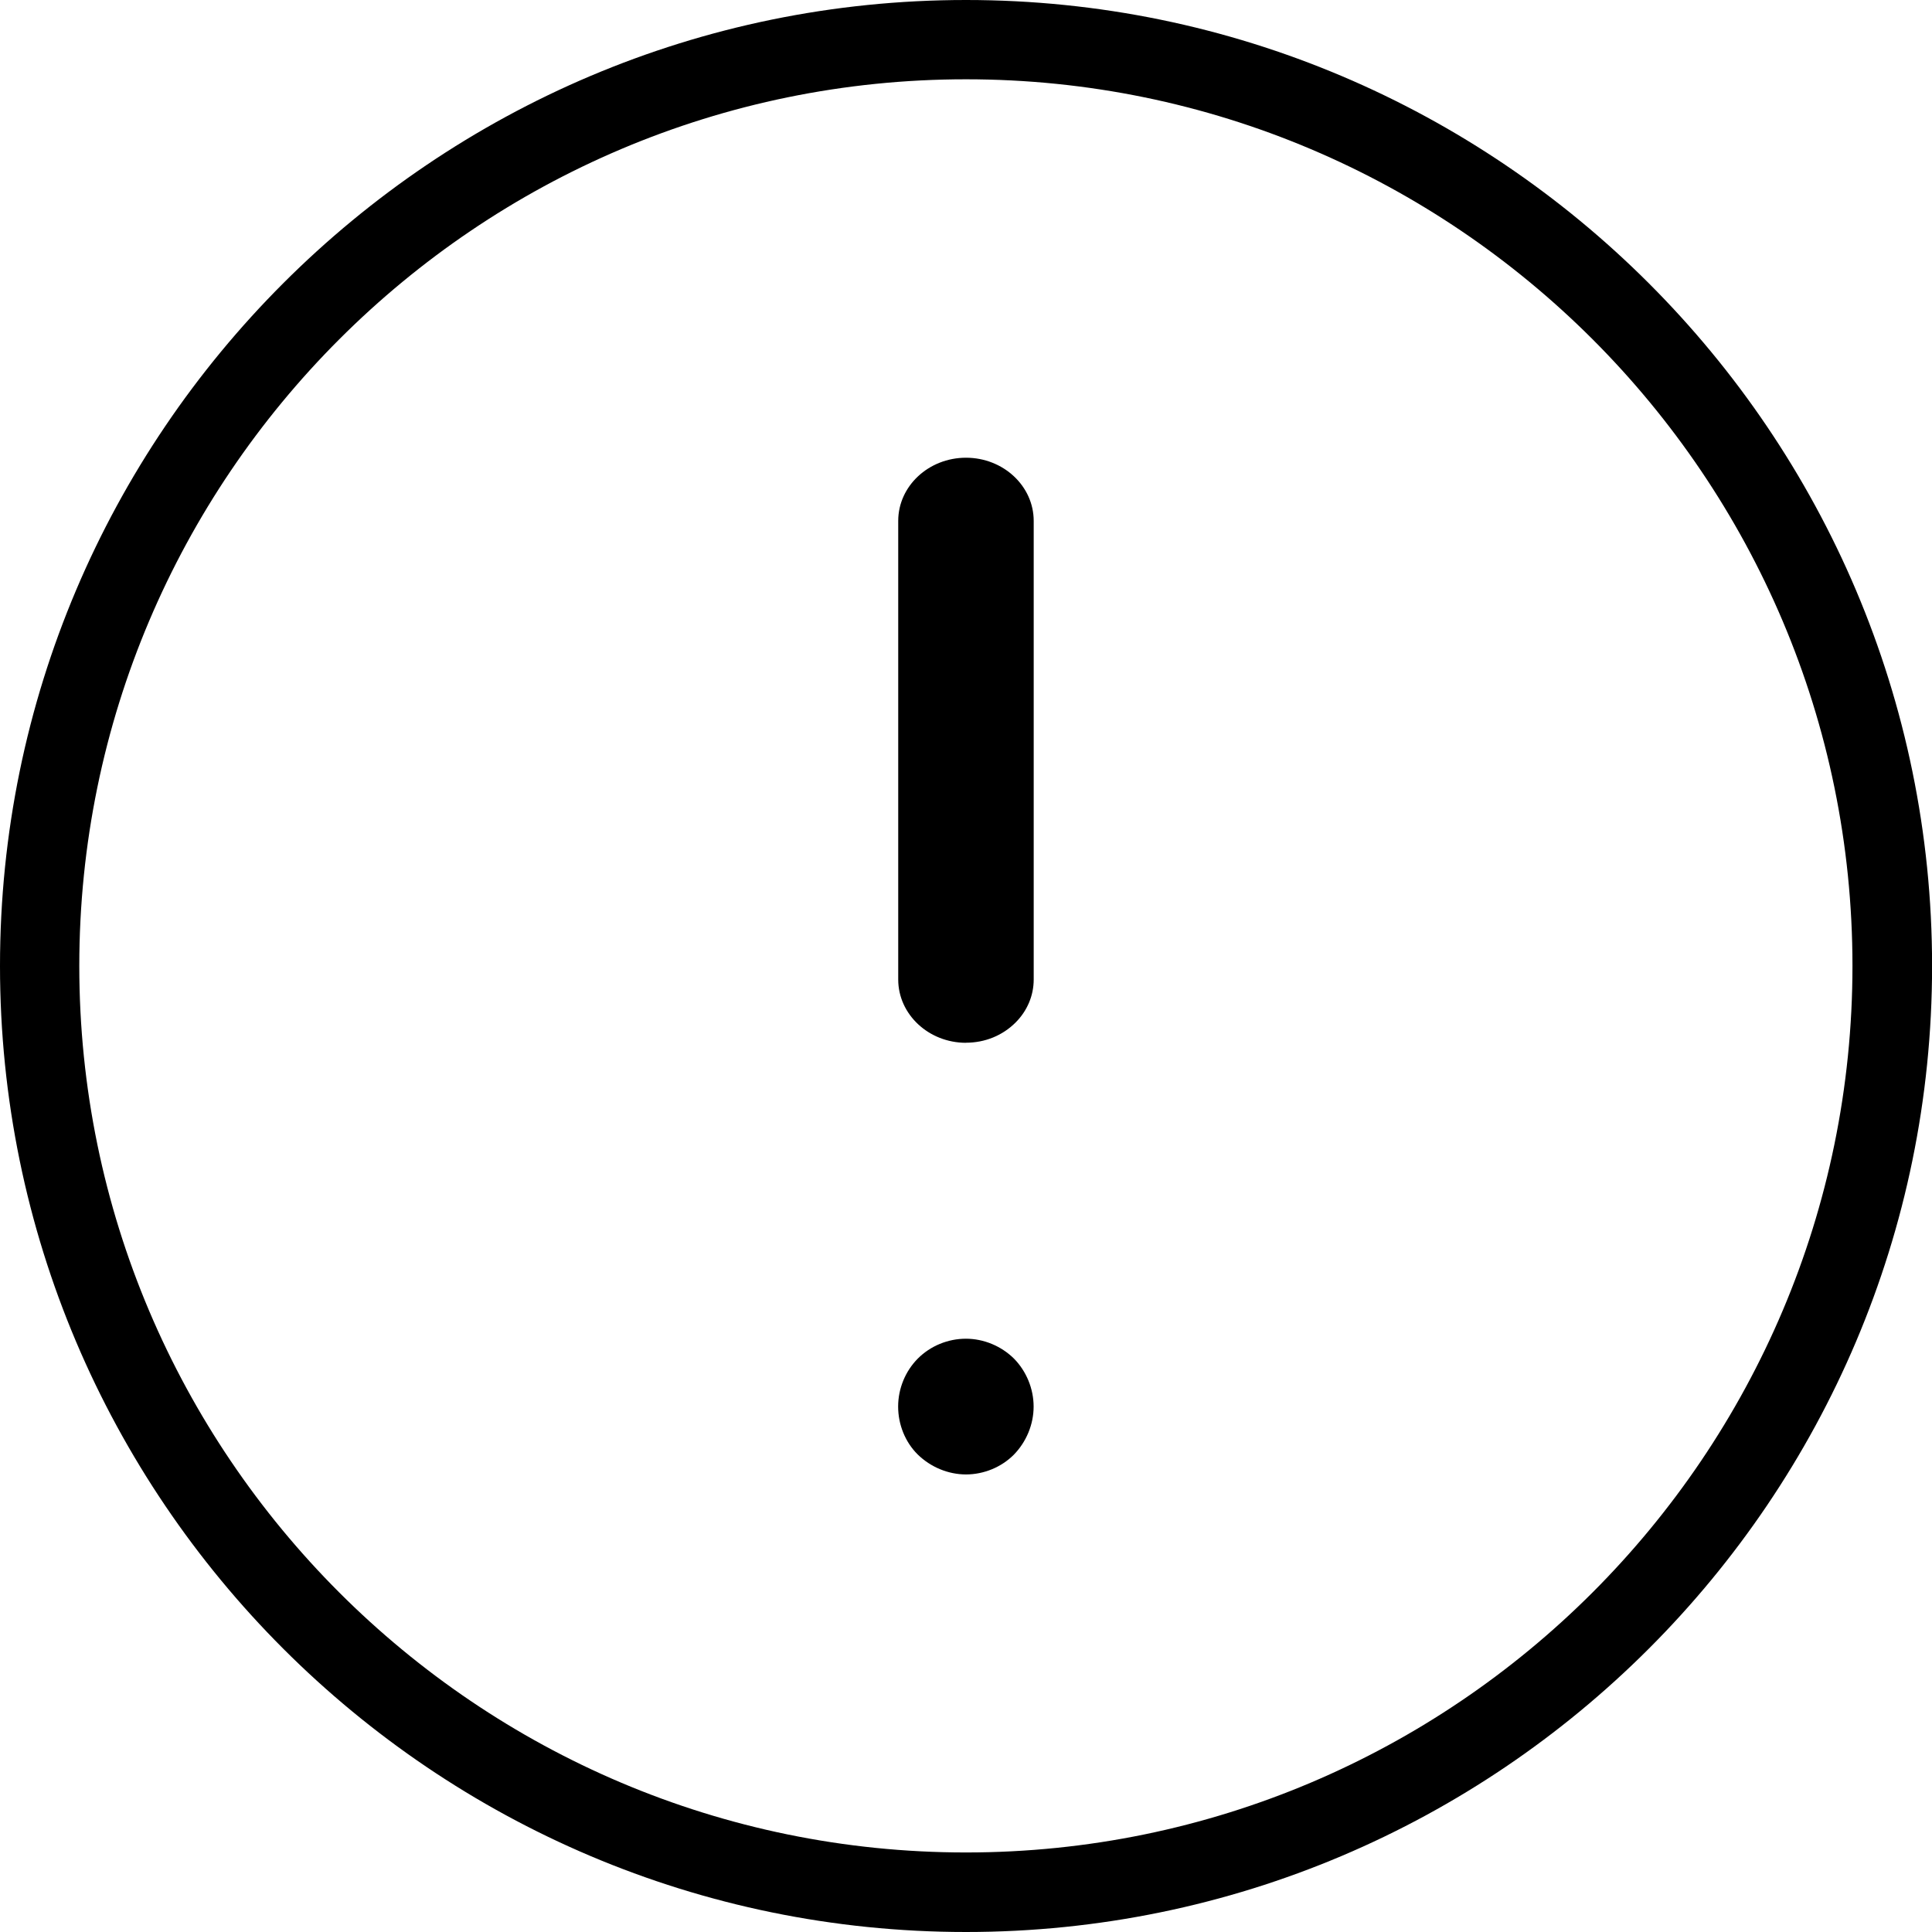
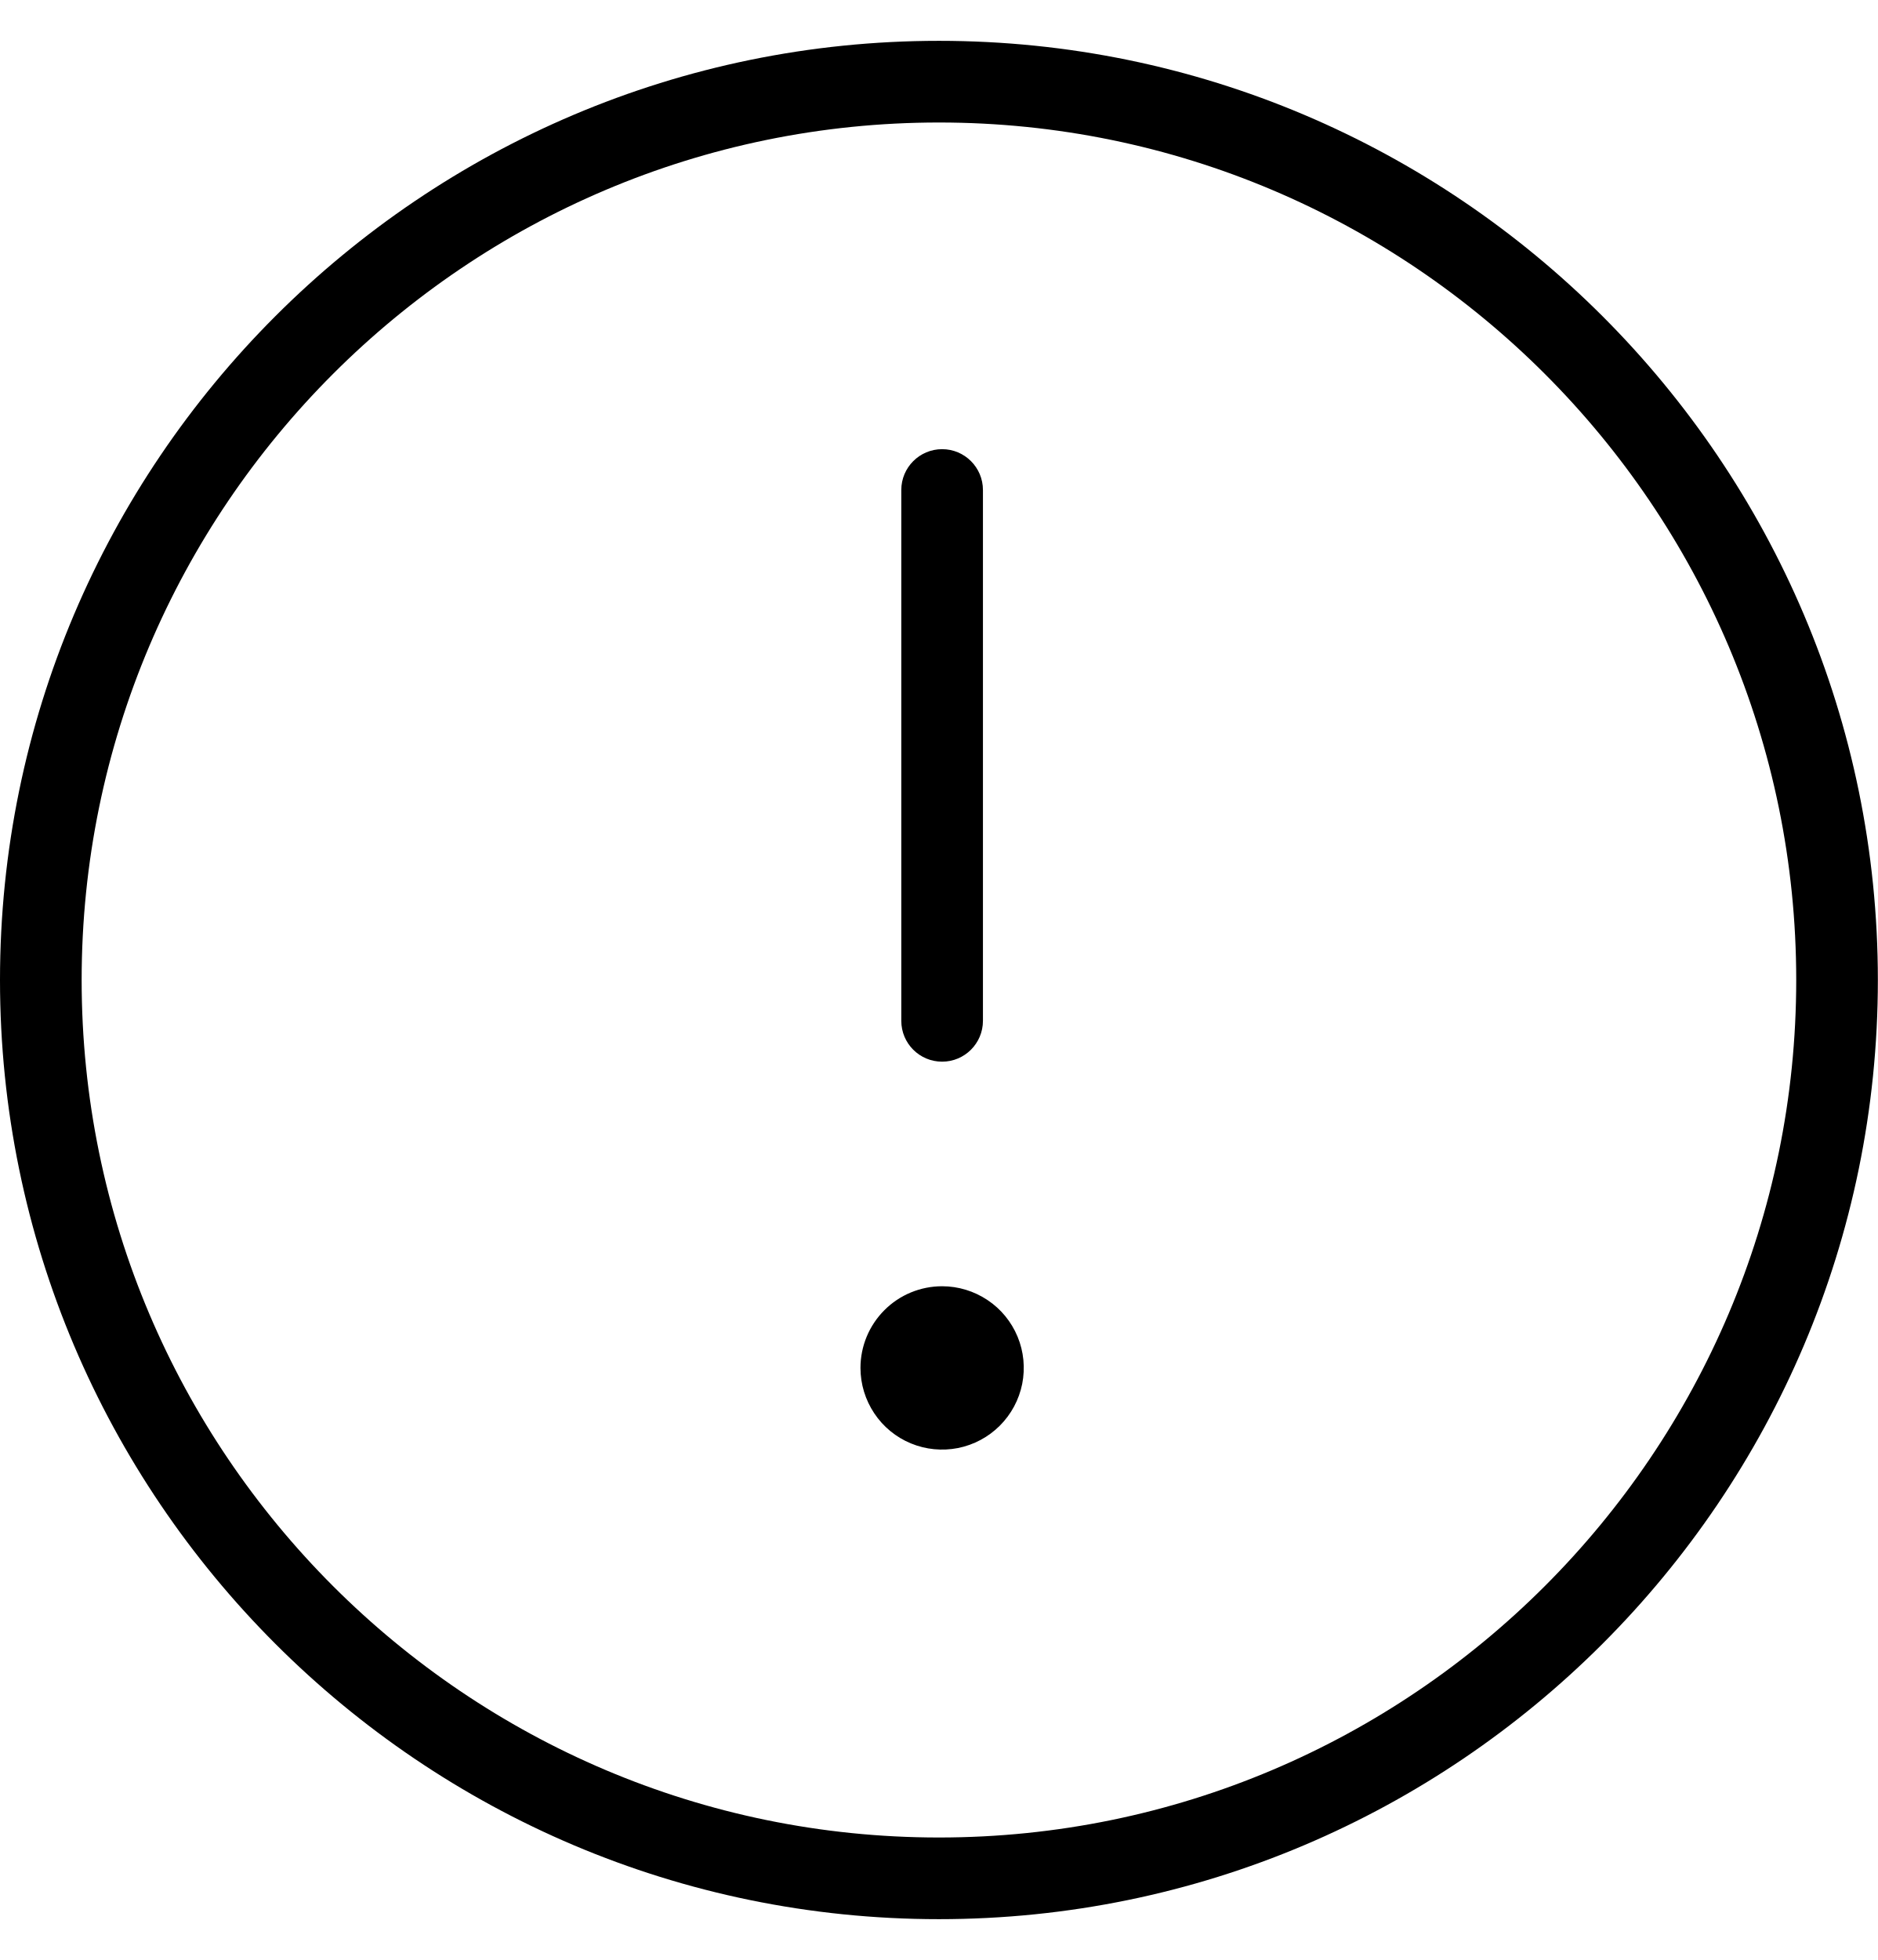
- <svg xmlns="http://www.w3.org/2000/svg" version="1.1" id="Layer_1" x="0px" y="0px" viewBox="0 0 24 24" style="enable-background:new 0 0 24 24;" xml:space="preserve">
+ <svg xmlns="http://www.w3.org/2000/svg" version="1.1" id="Ebene_1" x="0px" y="0px" viewBox="0 0 23 24" style="enable-background:new 0 0 23 24;" xml:space="preserve">
  <g>
-     <path d="M12,18.316c-0.221,0-0.44-0.091-0.601-0.249c-0.153-0.152-0.242-0.369-0.242-0.594   c0-0.223,0.089-0.44,0.245-0.597c0.157-0.157,0.374-0.246,0.597-0.246c0.221,0,0.439,0.091,0.597,0.247   c0.154,0.157,0.244,0.374,0.244,0.596c0,0.221-0.09,0.44-0.249,0.601C12.438,18.226,12.221,18.316,12,18.316z" />
-     <path d="M12,12.954c-0.464,0-0.842-0.353-0.842-0.786V6.471c0-0.433,0.378-0.785,0.842-0.785   c0.464,0,0.841,0.352,0.841,0.785v5.697c0,0.199-0.08,0.389-0.225,0.534c-0.162,0.162-0.381,0.251-0.616,0.251   V12.954z" />
-     <path d="M12,24c-6.617,0-12-5.384-12-12.001C0,5.383,5.383,0,12,0   c6.617,0,12.001,5.383,12.001,11.999C24.001,18.616,18.617,24,12,24z M12,0.985   c-6.074,0-11.015,4.941-11.015,11.014S5.926,23.012,12,23.012c6.072,0,11.012-4.941,11.012-11.014   S18.072,0.985,12,0.985z" />
+     <path d="M12.095,15.919c-0.165-0.11-0.358-0.169-0.556-0.169c-0.265,0-0.52,0.105-0.707,0.293   c-0.188,0.188-0.293,0.442-0.293,0.707c0,0.198,0.059,0.391,0.169,0.556c0.109,0.164,0.266,0.293,0.448,0.368   c0.183,0.076,0.384,0.095,0.578,0.057c0.194-0.039,0.372-0.134,0.512-0.274s0.235-0.318,0.274-0.512   c0.038-0.194,0.019-0.395-0.057-0.578S12.259,16.028,12.095,15.919z" />
+     <path d="M11.539,13c0.276,0,0.5-0.224,0.5-0.5V6c0-0.276-0.224-0.5-0.5-0.5s-0.5,0.224-0.5,0.5v6.5   C11.039,12.776,11.262,13,11.539,13z" />
+     <path d="M11.5,0.5C5.159,0.5,0,5.659,0,12s5.159,11.5,11.5,11.5S23,18.341,23,12S17.841,0.5,11.5,0.5z M11.5,22.5   C5.71,22.5,1,17.79,1,12S5.71,1.5,11.5,1.5S22,6.21,22,12S17.29,22.5,11.5,22.5z" />
  </g>
</svg>
